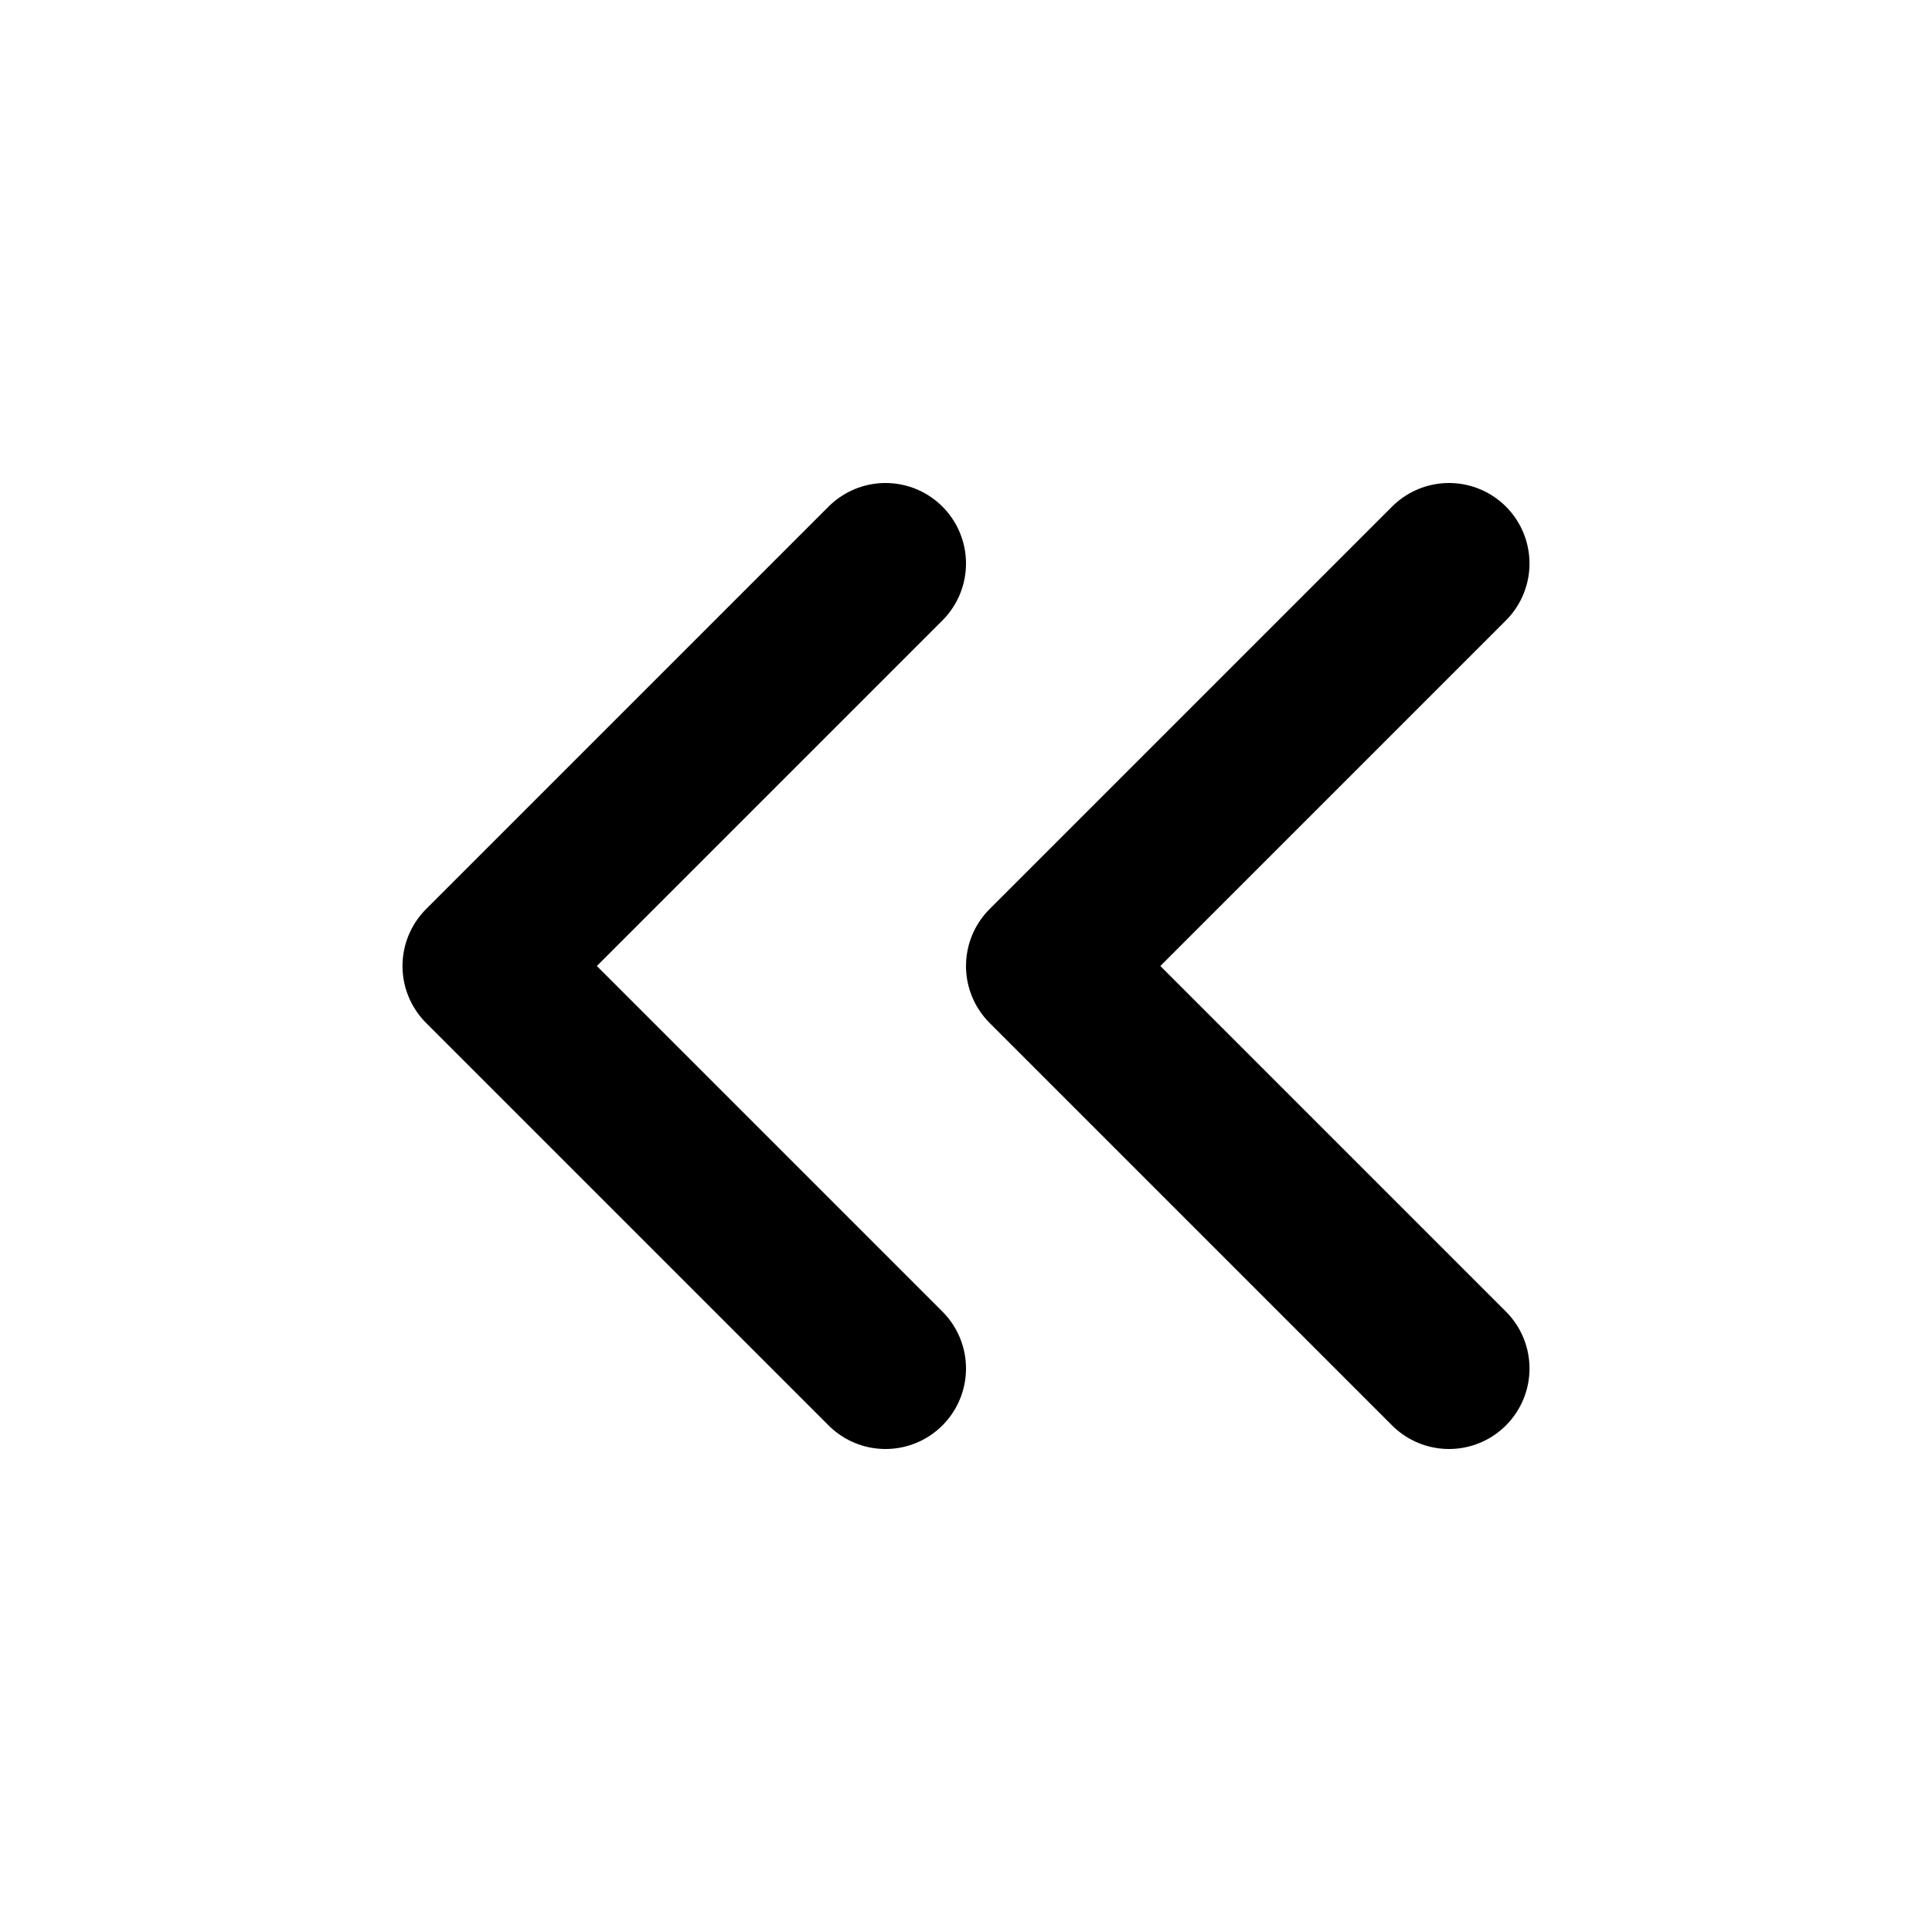
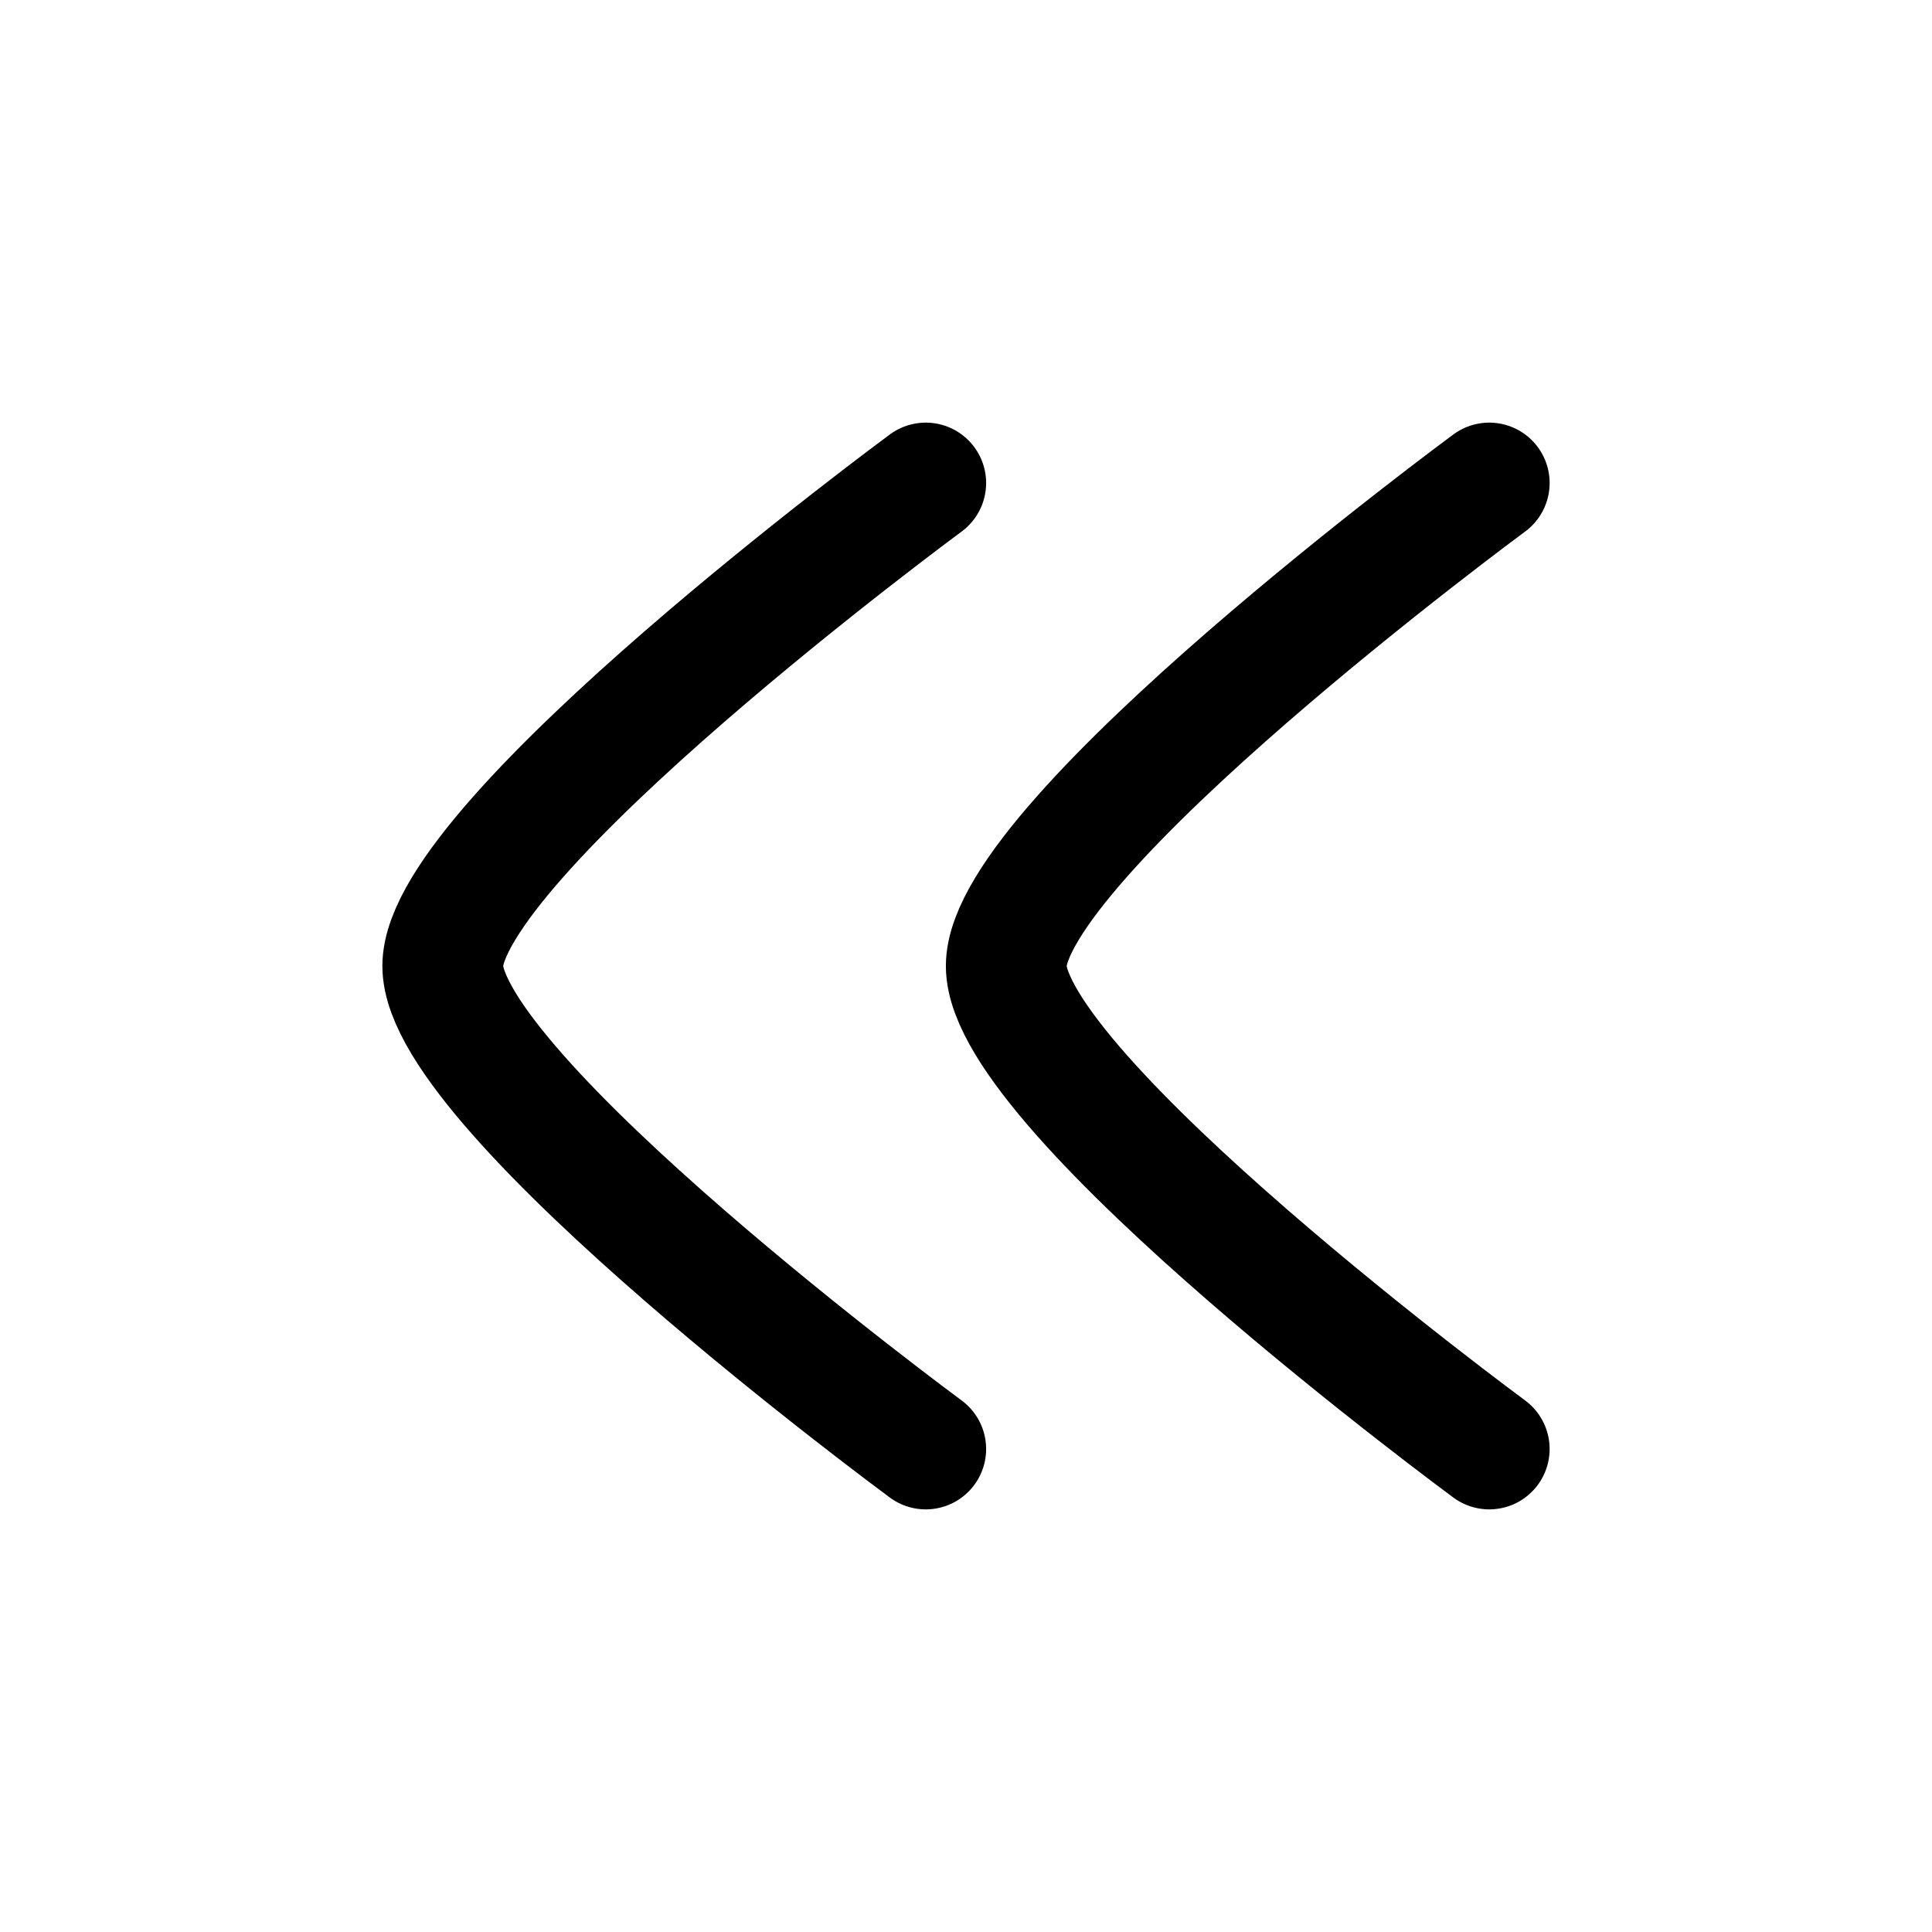
<svg xmlns="http://www.w3.org/2000/svg" width="1em" height="1em" viewBox="0 0 24 24">
-   <path fill="none" stroke="currentColor" stroke-linecap="round" stroke-linejoin="round" stroke-width="2" d="m11 17l-5-5l5-5m7 10l-5-5l5-5" />
+   <path fill="none" stroke="currentColor" stroke-linecap="round" stroke-linejoin="round" stroke-width="1.5" d="M11.5 18s-6-4.419-6-6s6-6 6-6m7 12s-6-4.419-6-6s6-6 6-6" />
</svg>
